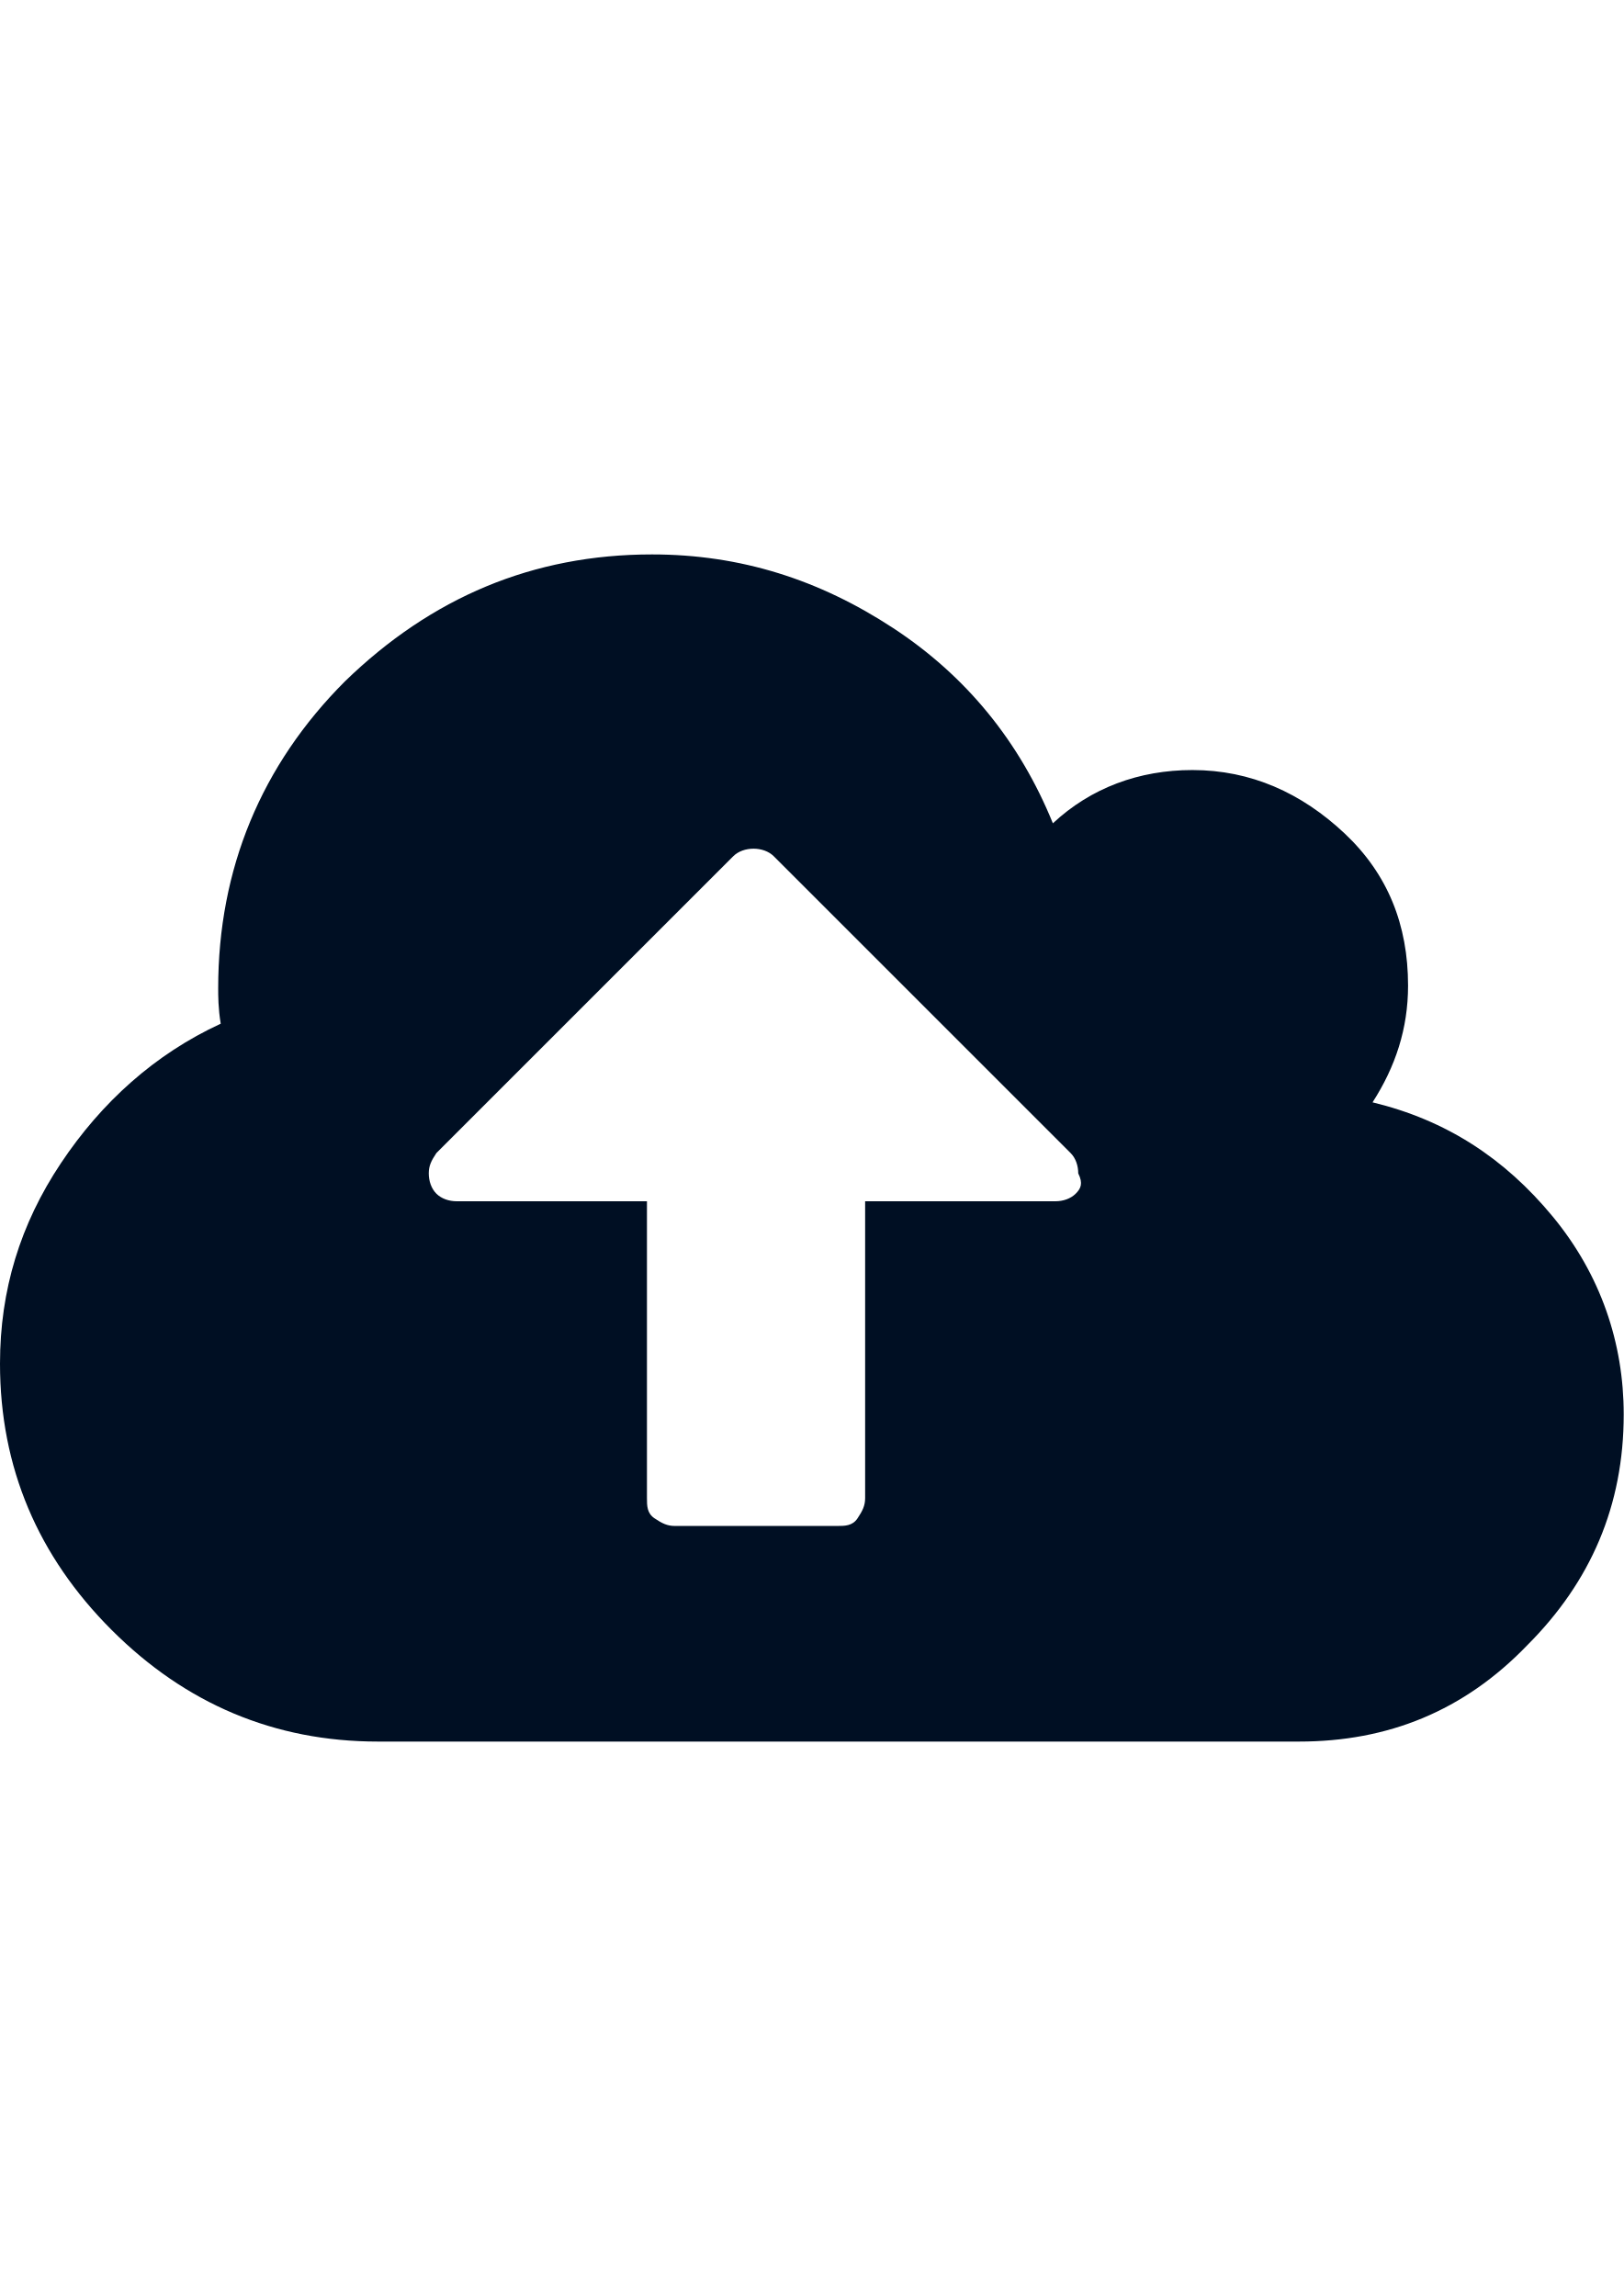
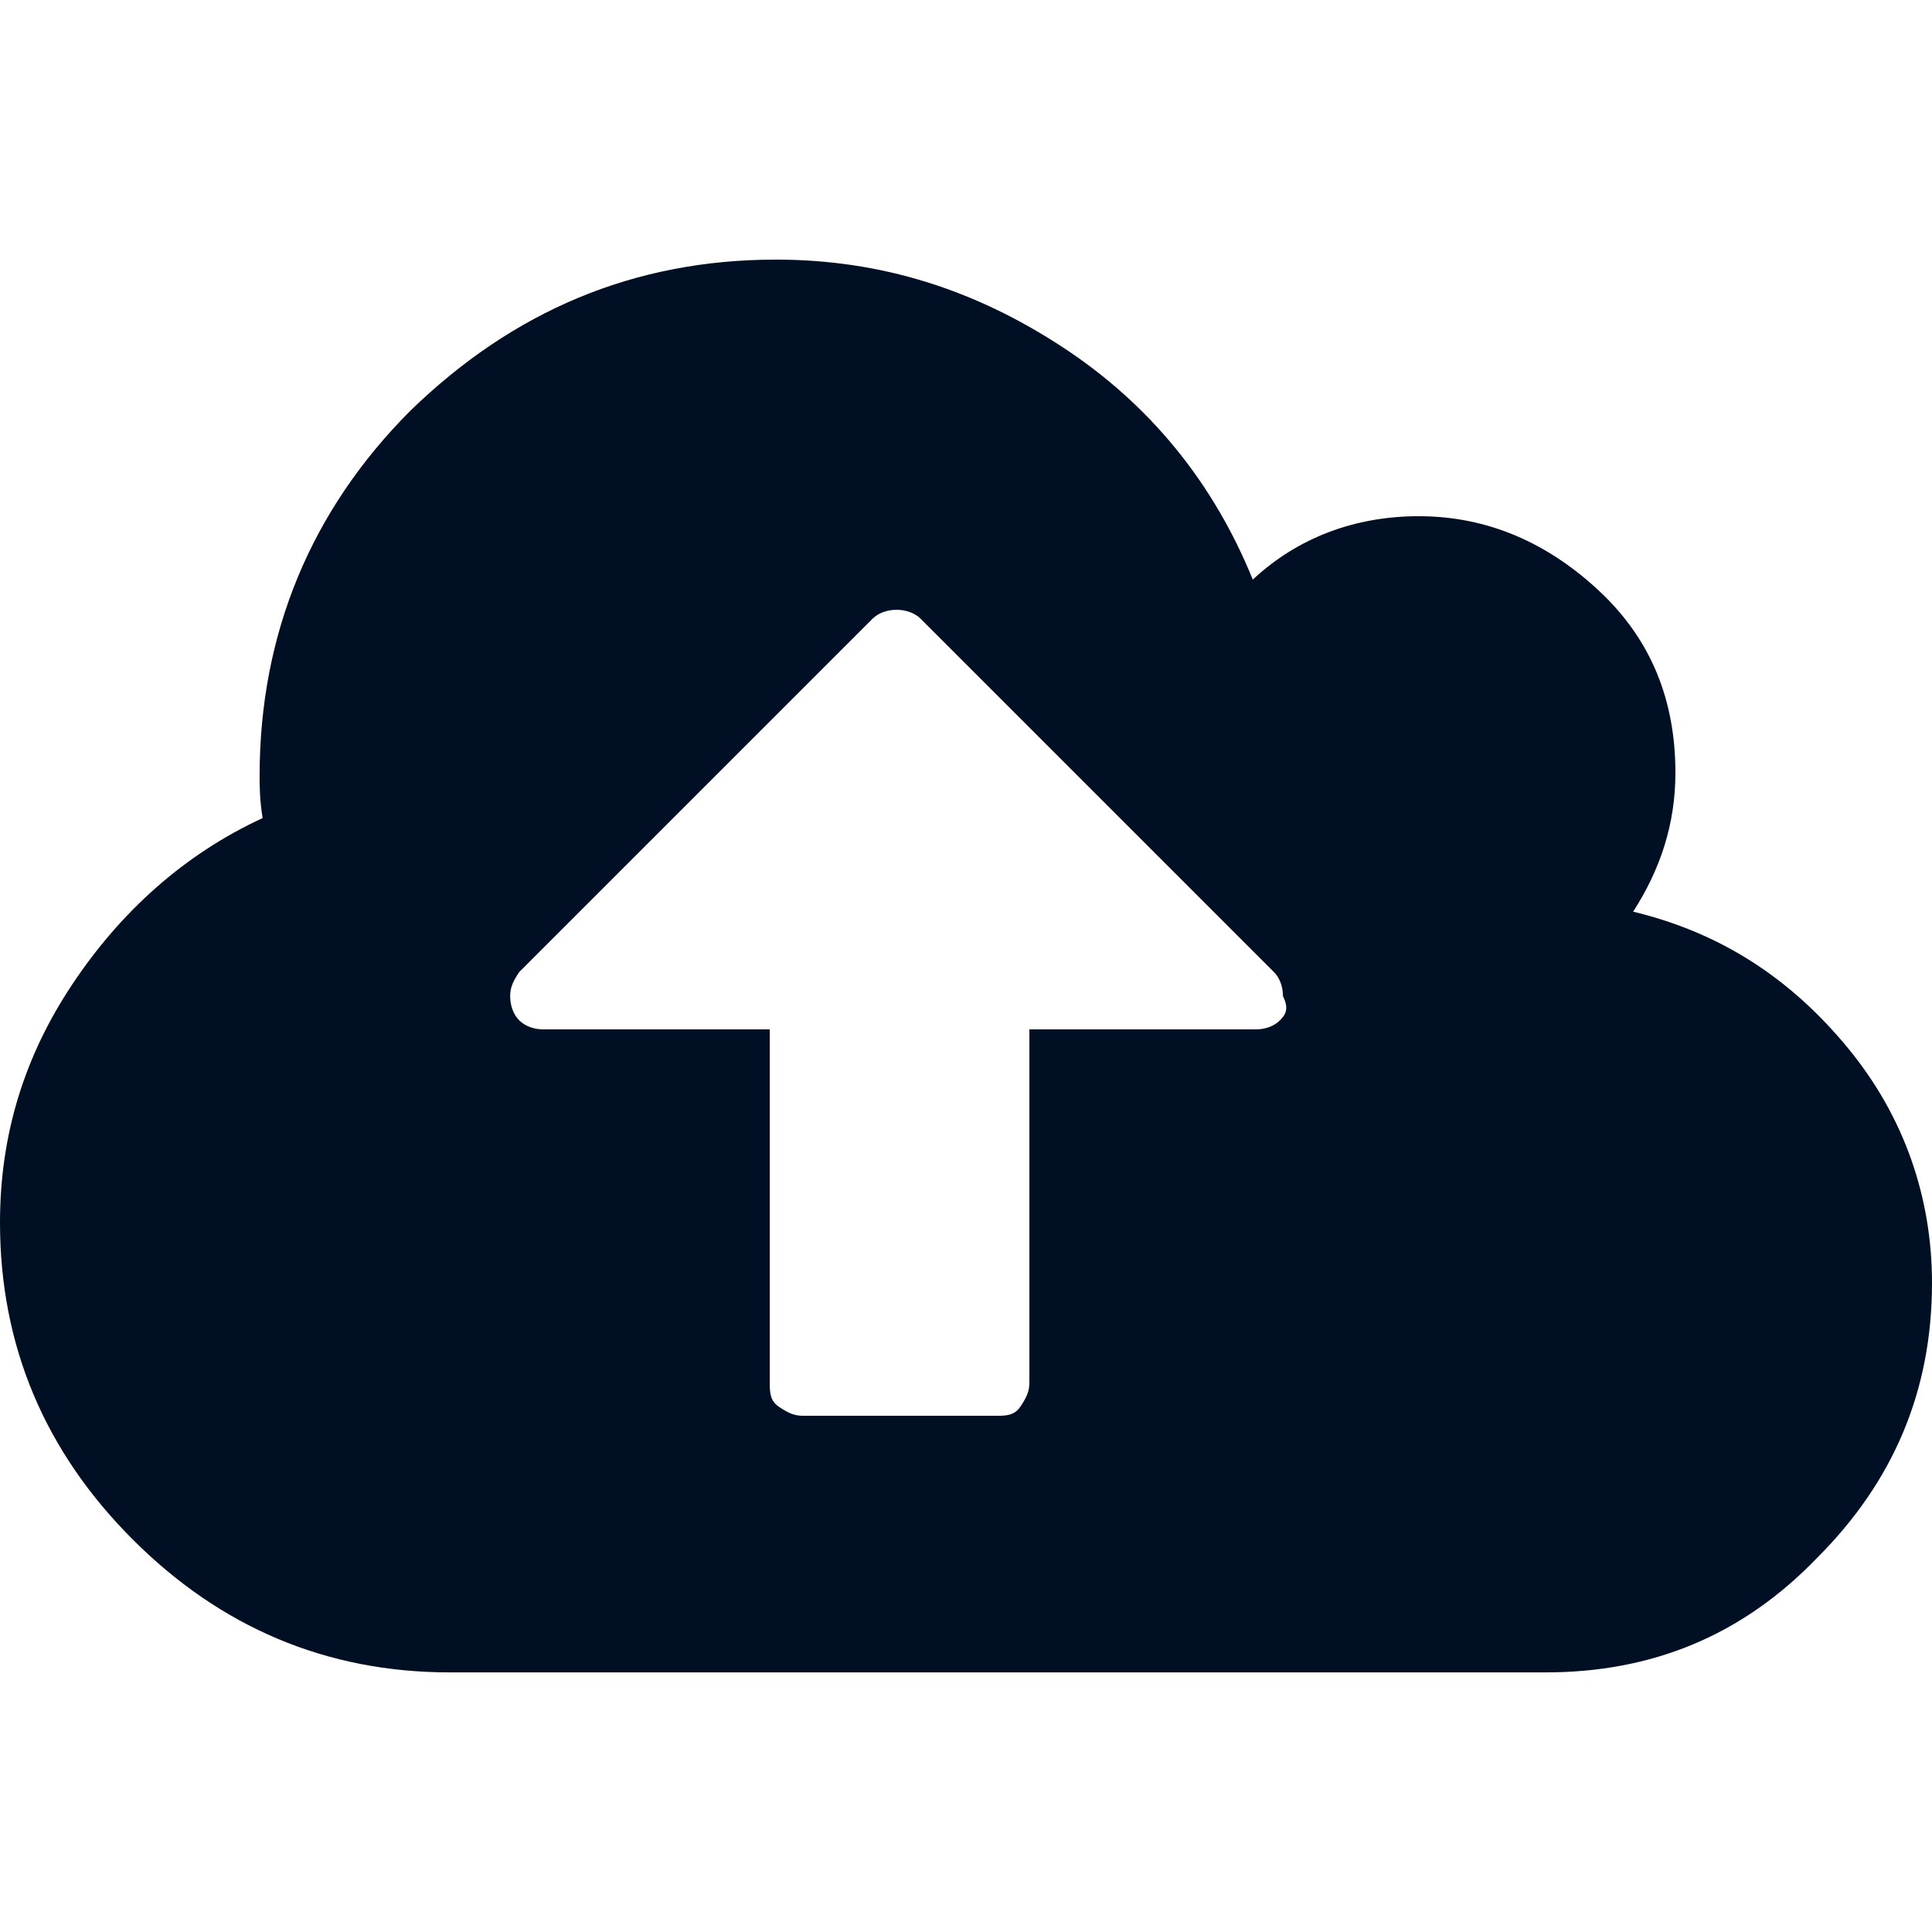
- <svg xmlns="http://www.w3.org/2000/svg" version="1.1" id="Layer_1" x="0px" y="0px" width="595.279px" height="841.891px" viewBox="0 0 595.279 841.891" enable-background="new 0 0 595.279 841.891" xml:space="preserve">
+ <svg xmlns="http://www.w3.org/2000/svg" version="1.1" id="Layer_1" x="0px" y="0px" viewBox="0 0 64 64" style="enable-background:new 0 0 64 64;" xml:space="preserve">
+   <style type="text/css">
+ 	.st0{fill:#000F23;}
+ </style>
  <g id="Layer_1_1_">
</g>
-   <path fill="#000F23" d="M569.237,446.059c-17.673-21.393-39.065-35.345-66.039-41.855c8.371-13.022,13.021-26.974,13.021-42.786  c0-22.323-7.44-40.925-23.253-55.808c-15.812-14.882-34.414-23.253-55.808-23.253c-19.532,0-37.205,6.511-51.156,19.533  c-12.092-29.764-31.625-53.947-58.599-71.62c-26.973-17.672-55.807-26.974-88.361-26.974c-43.716,0-80.921,15.812-112.545,46.506  c-30.694,30.694-46.507,68.83-46.507,112.545c0,2.791,0,7.441,0.931,13.022c-24.184,11.161-43.716,28.834-58.598,51.156  C7.441,448.849,0,473.032,0,500.006c0,38.135,13.951,70.689,40.925,97.663s59.528,40.926,97.664,40.926h337.635  c32.555,0,60.458-11.162,83.711-35.345c23.254-23.254,35.345-51.157,35.345-84.642C595.28,492.564,586.908,467.451,569.237,446.059z   M394.373,437.688c-1.86,1.86-4.651,2.79-7.441,2.79h-69.76v108.825c0,2.79-0.93,4.65-2.79,7.44c-1.86,2.791-4.65,2.791-7.44,2.791  h-59.528c-2.79,0-4.65-0.931-7.441-2.791c-2.79-1.86-2.79-4.65-2.79-7.44V440.478h-69.759c-2.791,0-5.581-0.93-7.441-2.79  s-2.79-4.65-2.79-7.441c0-2.79,0.93-4.65,2.79-7.44L268.806,313.98c1.86-1.86,4.651-2.79,7.441-2.79s5.581,0.93,7.441,2.79  l108.824,108.825c1.86,1.86,2.79,4.65,2.79,7.44C397.163,433.967,396.234,435.827,394.373,437.688z" />
+   <path class="st0" d="M61.2,34.7c-1.9-2.3-4.2-3.8-7.1-4.5c0.9-1.4,1.4-2.9,1.4-4.6c0-2.4-0.8-4.4-2.5-6c-1.7-1.6-3.7-2.5-6-2.5  c-2.1,0-4,0.7-5.5,2.1c-1.3-3.2-3.4-5.8-6.3-7.7c-2.9-1.9-6-2.9-9.5-2.9c-4.7,0-8.7,1.7-12.1,5c-3.3,3.3-5,7.4-5,12.1  c0,0.3,0,0.8,0.1,1.4c-2.6,1.2-4.7,3.1-6.3,5.5C0.8,35,0,37.6,0,40.5c0,4.1,1.5,7.6,4.4,10.5c2.9,2.9,6.4,4.4,10.5,4.4h36.3  c3.5,0,6.5-1.2,9-3.8c2.5-2.5,3.8-5.5,3.8-9.1C64,39.7,63.1,37,61.2,34.7z M42.4,33.8c-0.2,0.2-0.5,0.3-0.8,0.3h-7.5v11.7  c0,0.3-0.1,0.5-0.3,0.8c-0.2,0.3-0.5,0.3-0.8,0.3h-6.4c-0.3,0-0.5-0.1-0.8-0.3c-0.3-0.2-0.3-0.5-0.3-0.8V34.1H18  c-0.3,0-0.6-0.1-0.8-0.3c-0.2-0.2-0.3-0.5-0.3-0.8c0-0.3,0.1-0.5,0.3-0.8l11.7-11.7c0.2-0.2,0.5-0.3,0.8-0.3c0.3,0,0.6,0.1,0.8,0.3  l11.7,11.7c0.2,0.2,0.3,0.5,0.3,0.8C42.7,33.4,42.6,33.6,42.4,33.8z" />
</svg>
